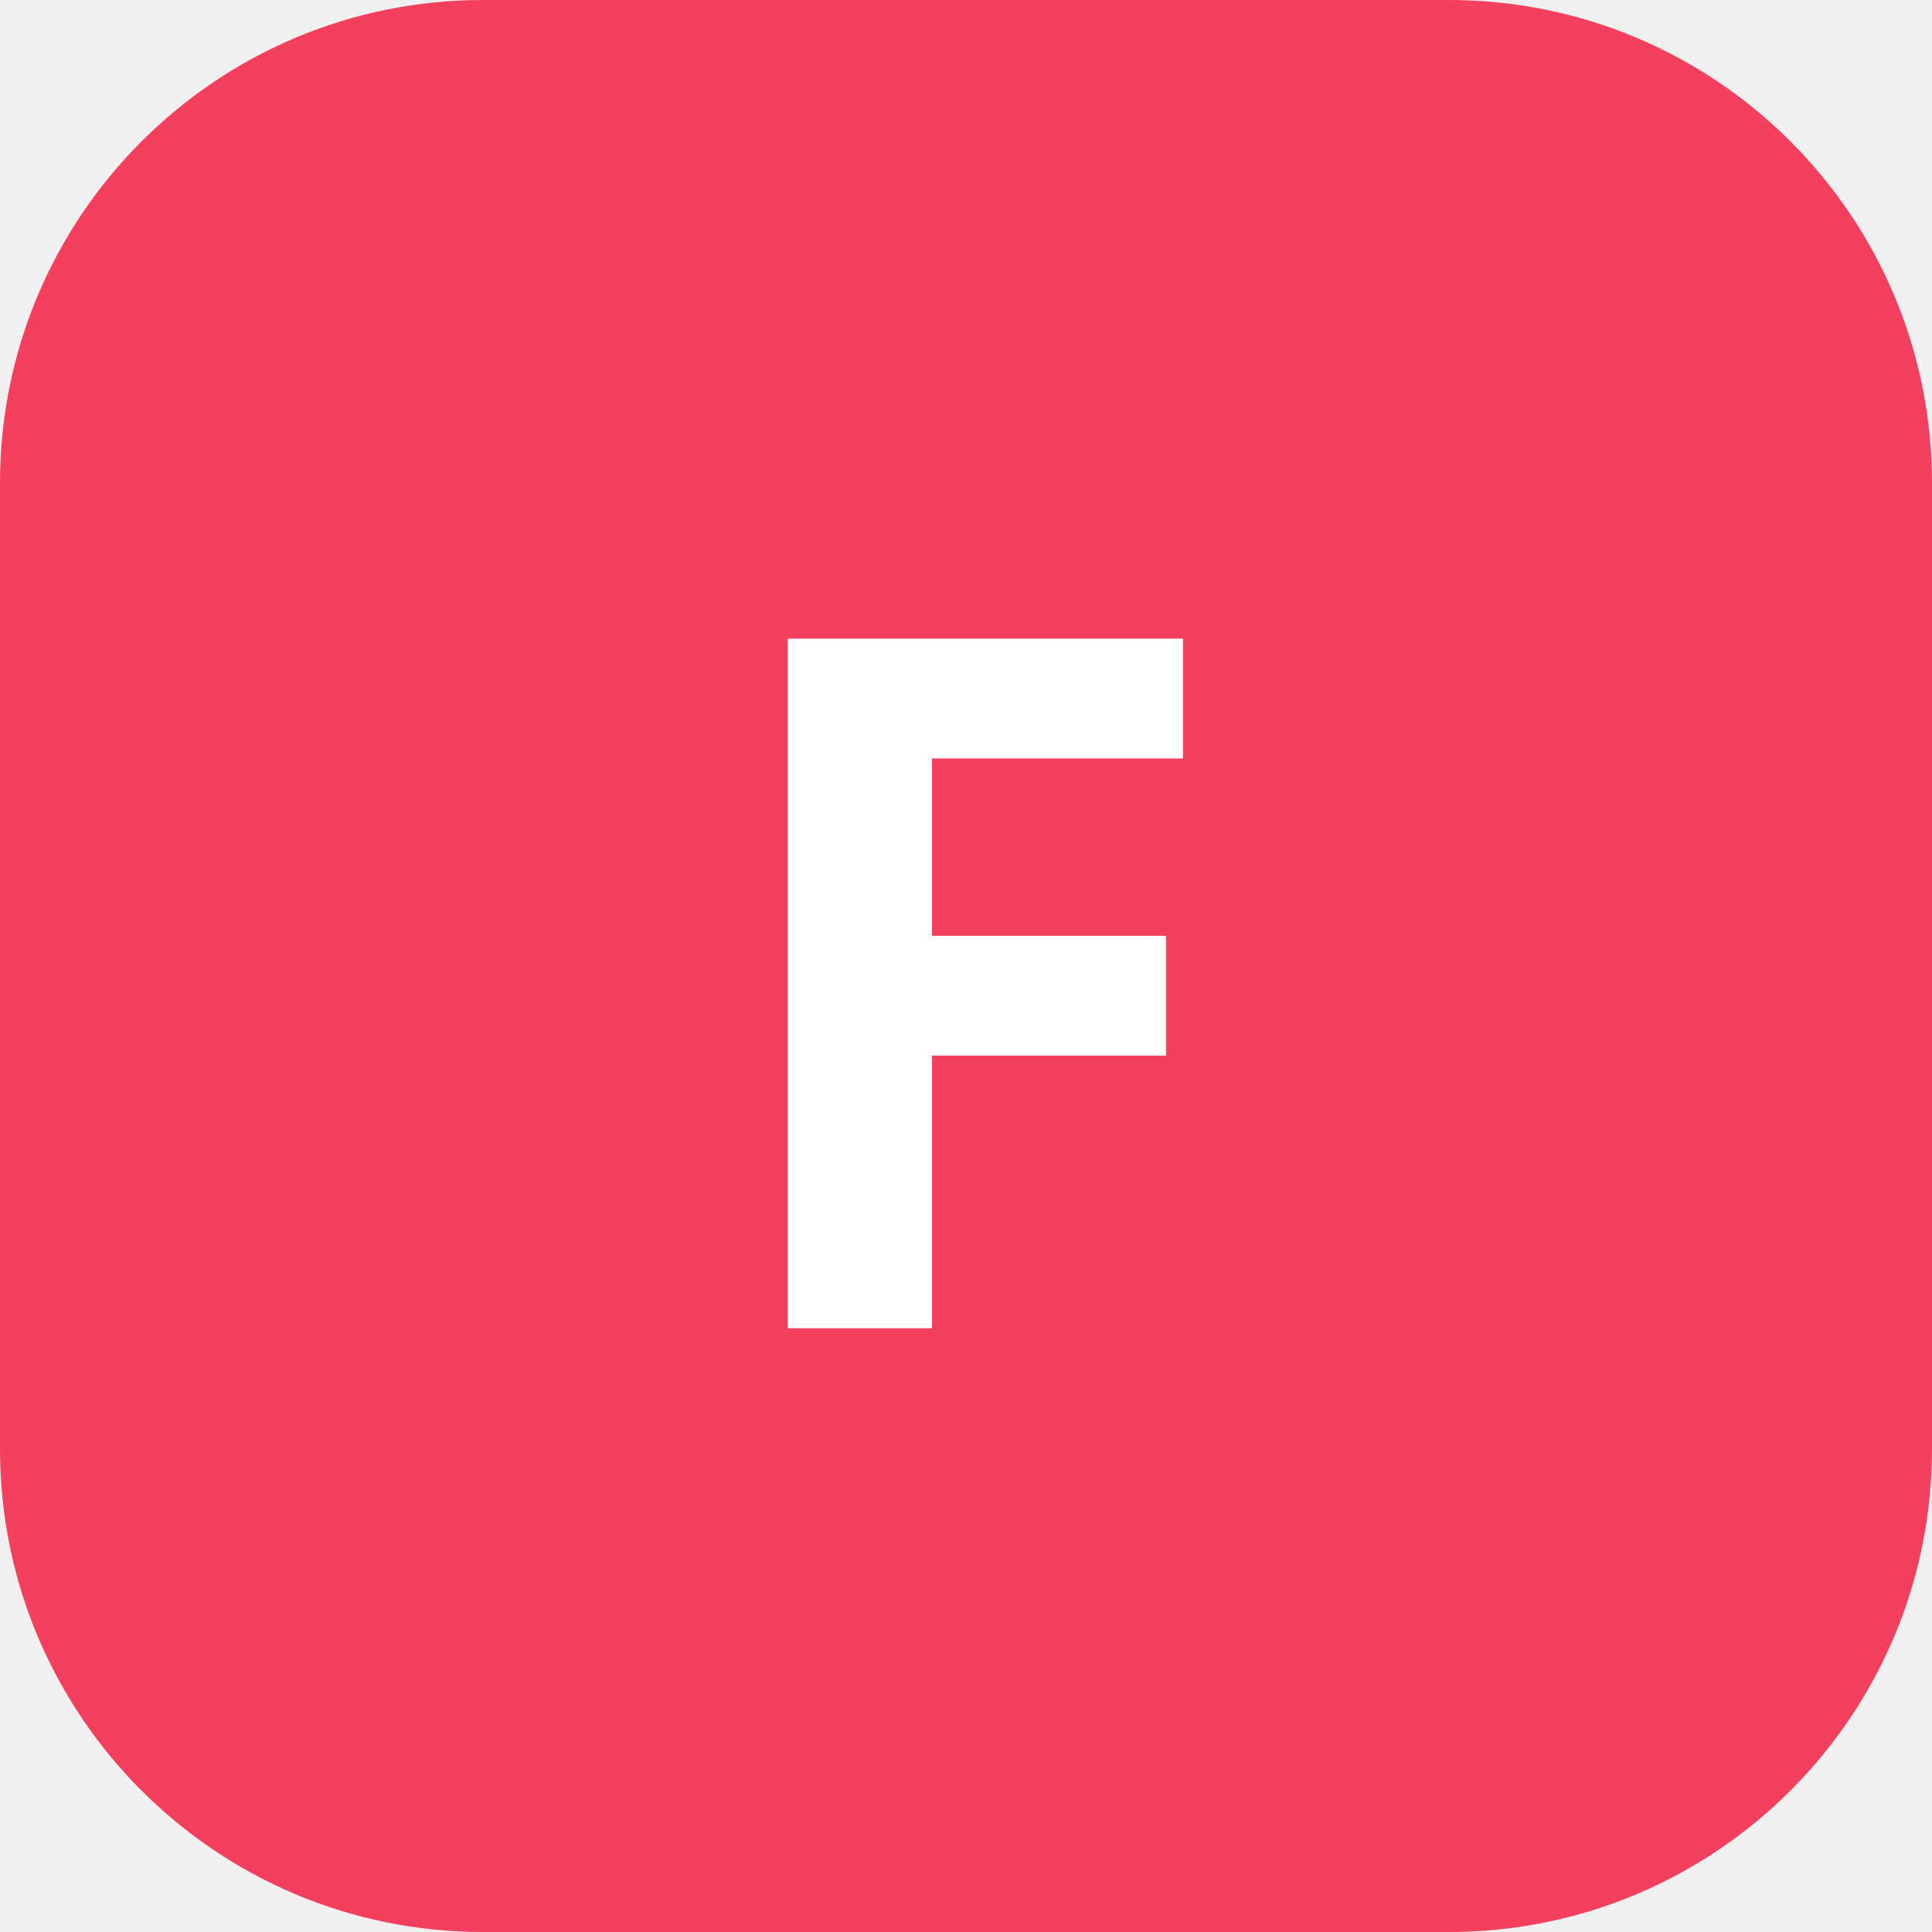
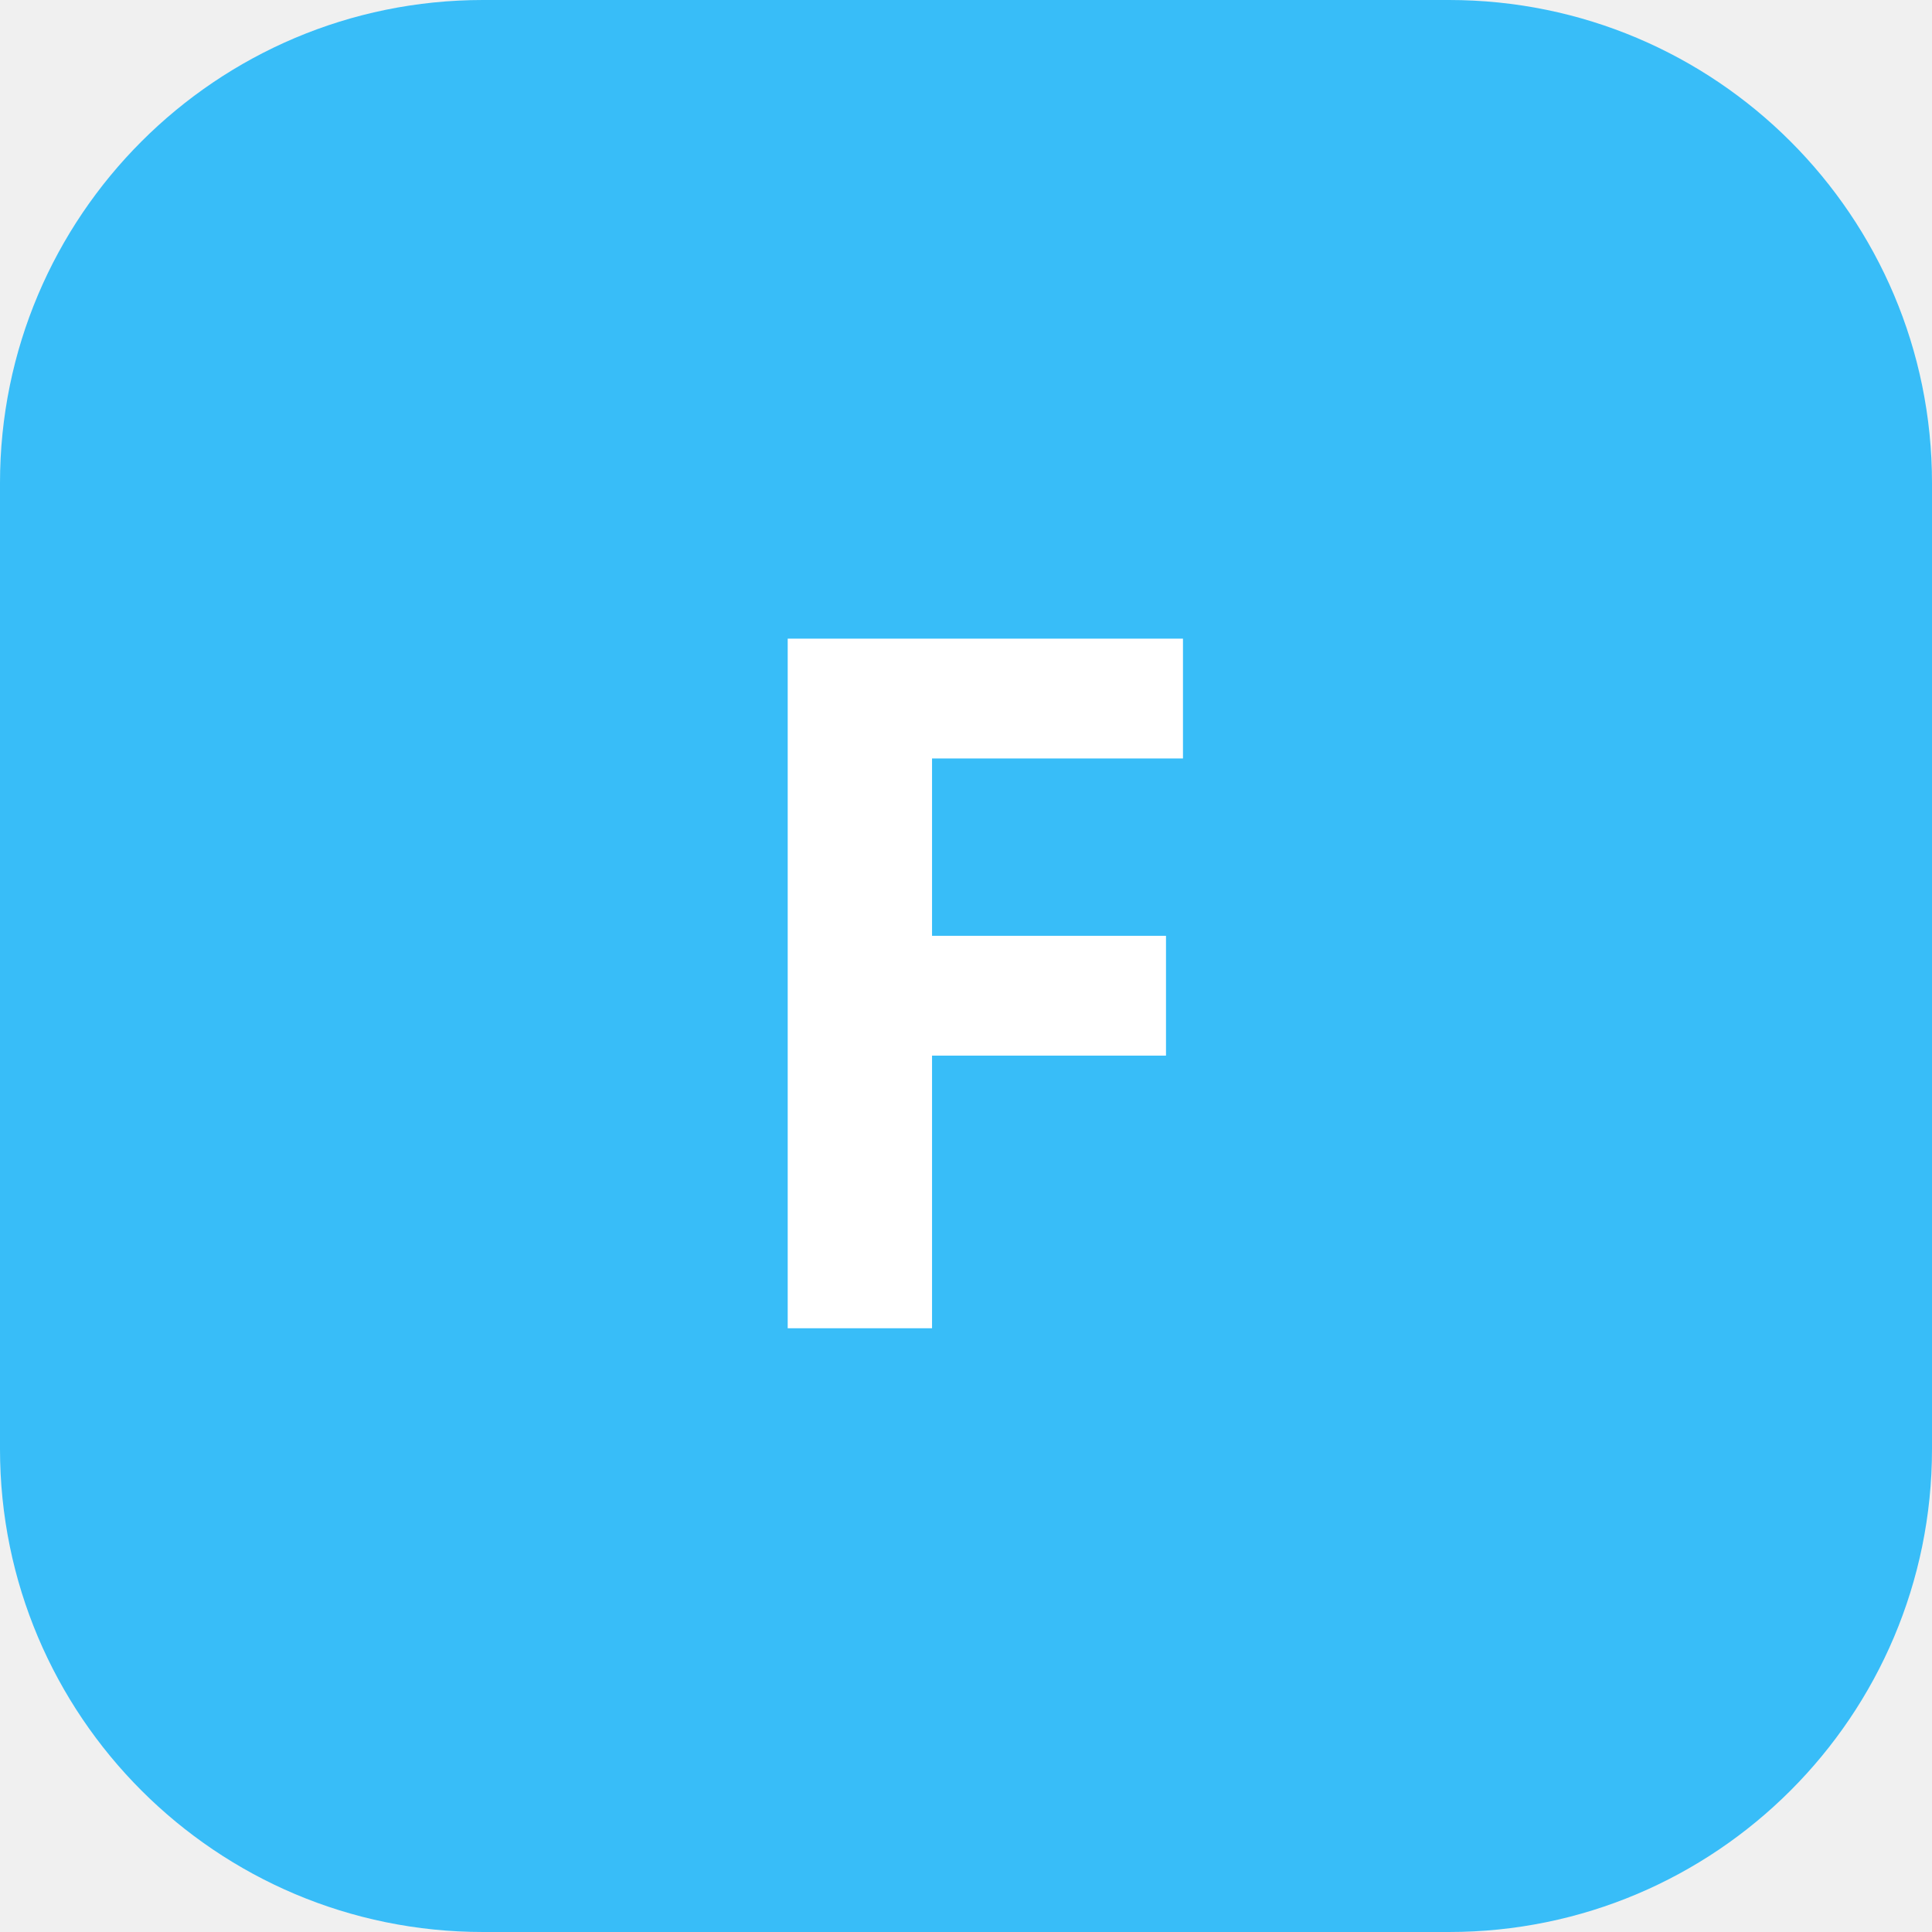
<svg xmlns="http://www.w3.org/2000/svg" viewBox="0 0 32 32">
-   <rect width="32" height="32" rx="8" fill="#f43f5e" />
+   <rect width="32" height="32" rx="8" fill="#38bdf8" />
  <text x="16" y="22" text-anchor="middle" font-family="system-ui,sans-serif" font-size="16" font-weight="700" fill="#fff">F</text>
</svg>
